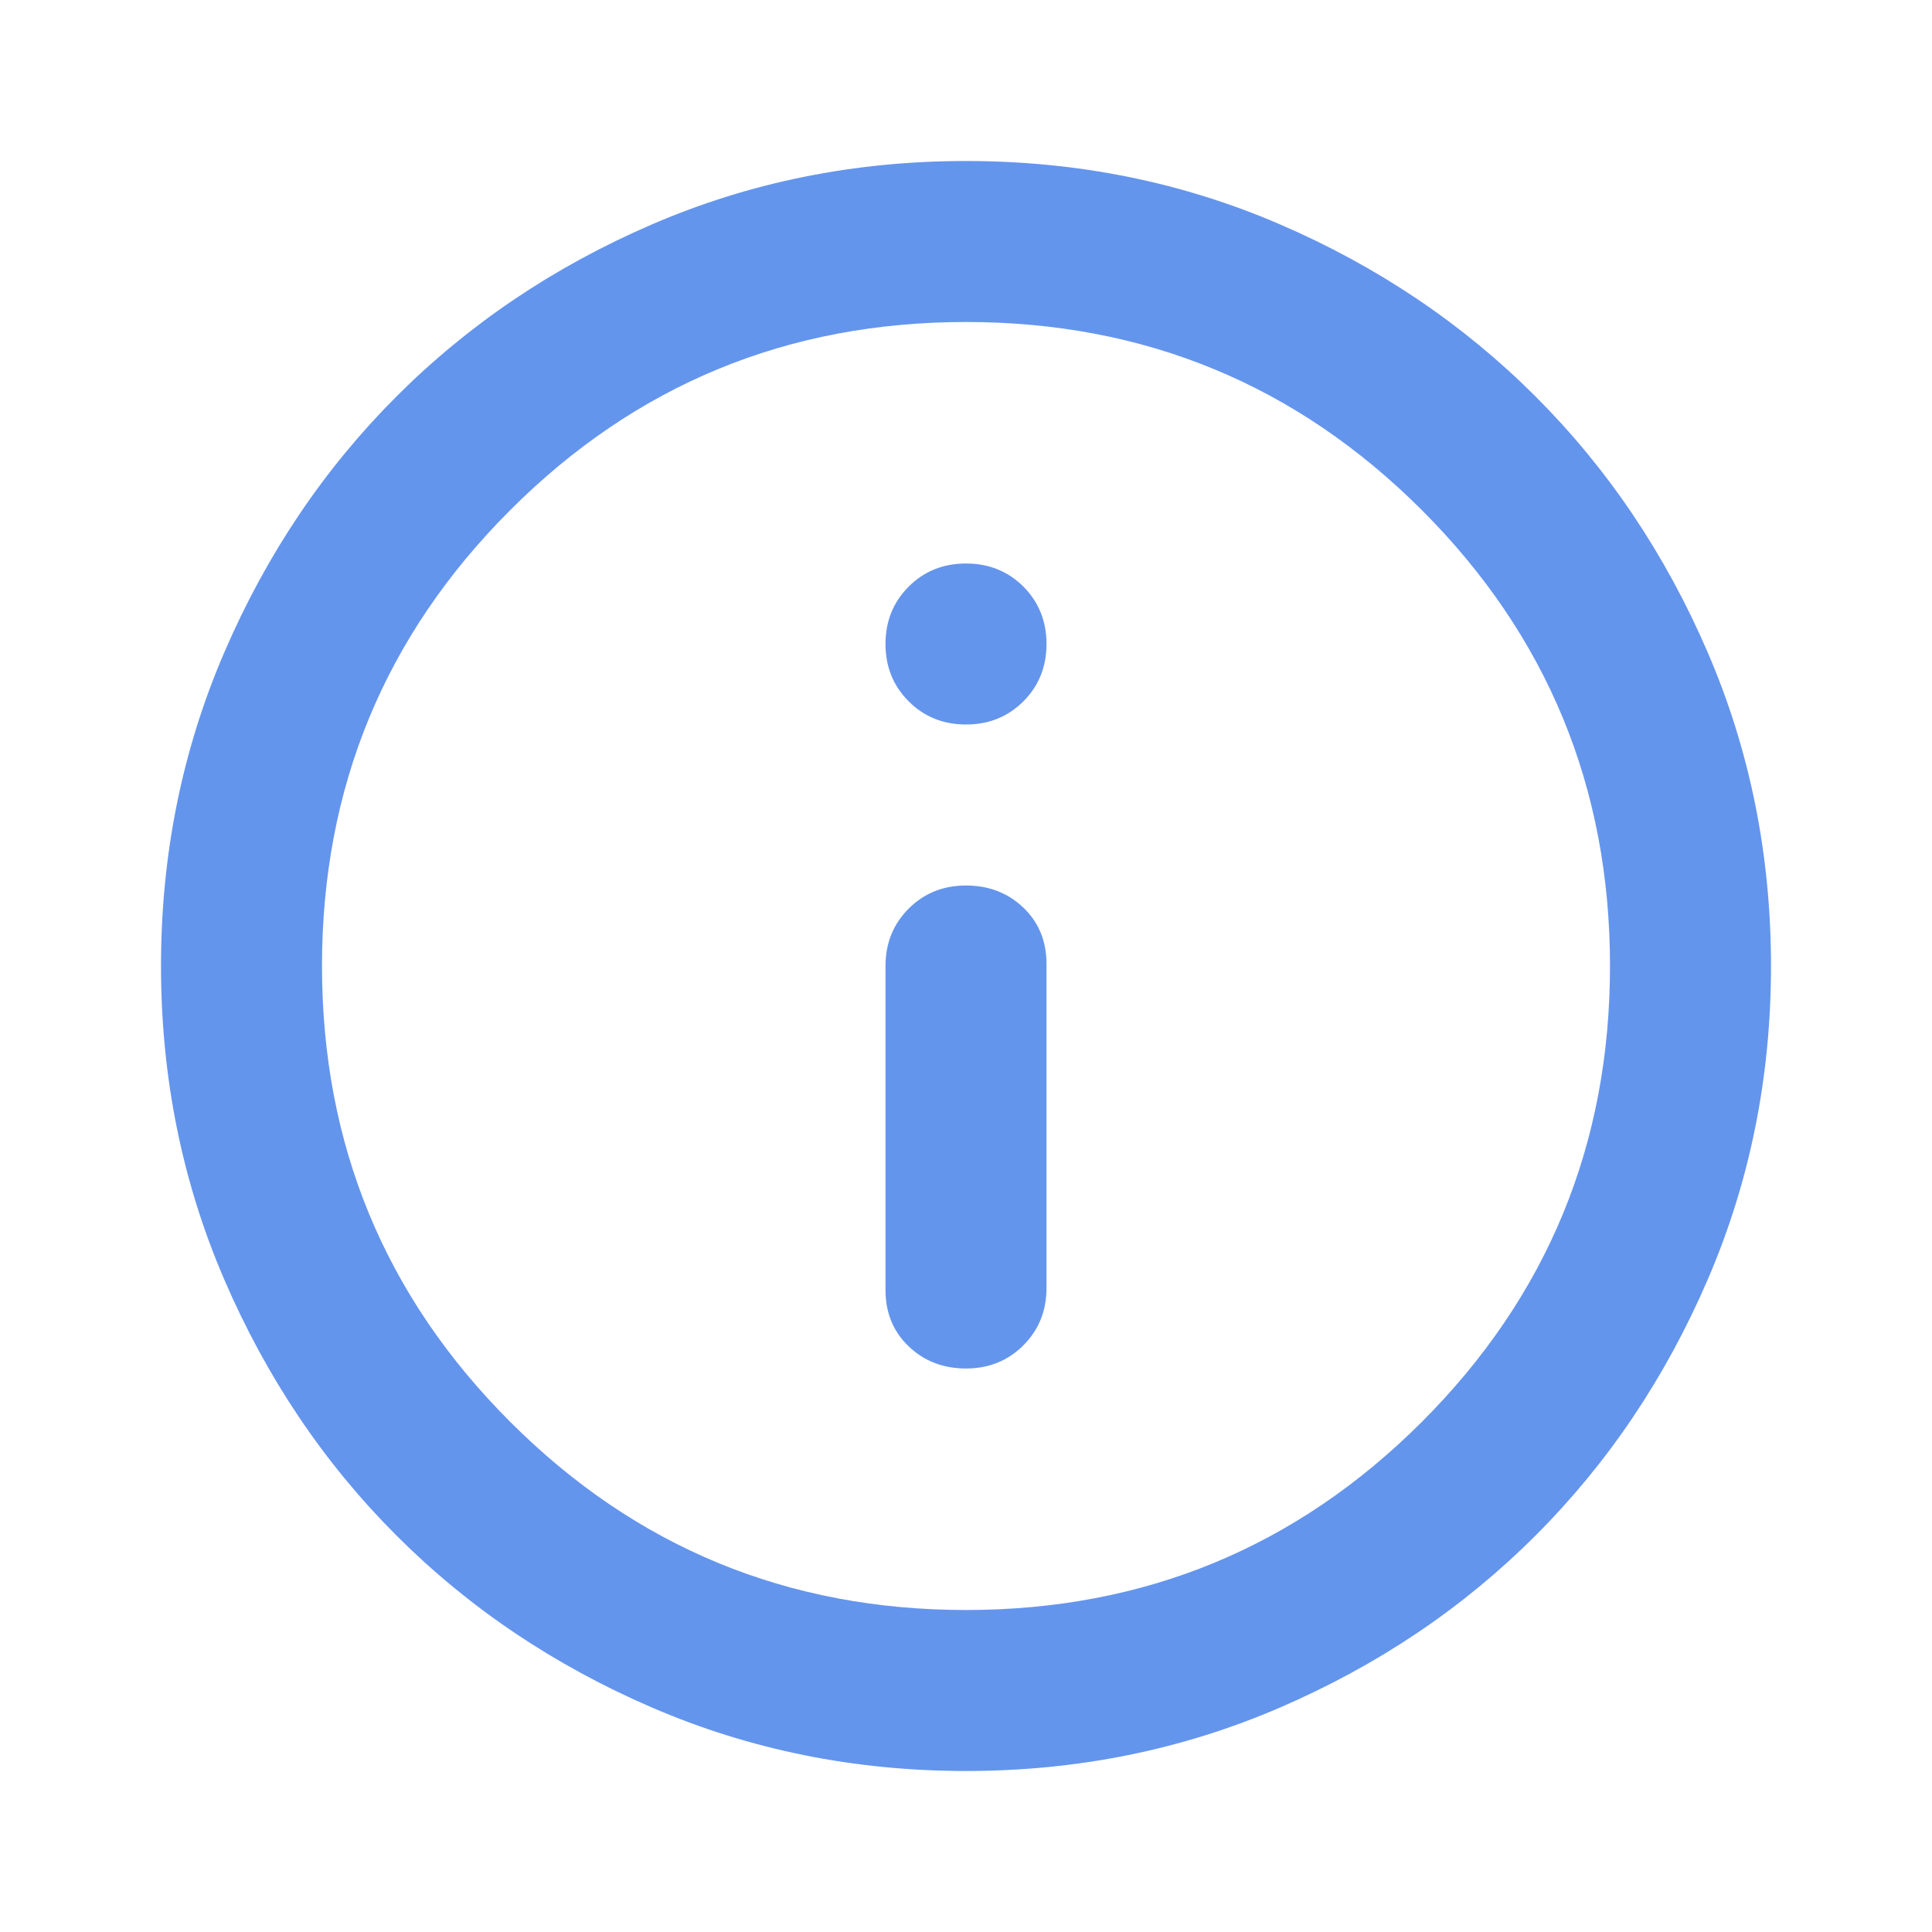
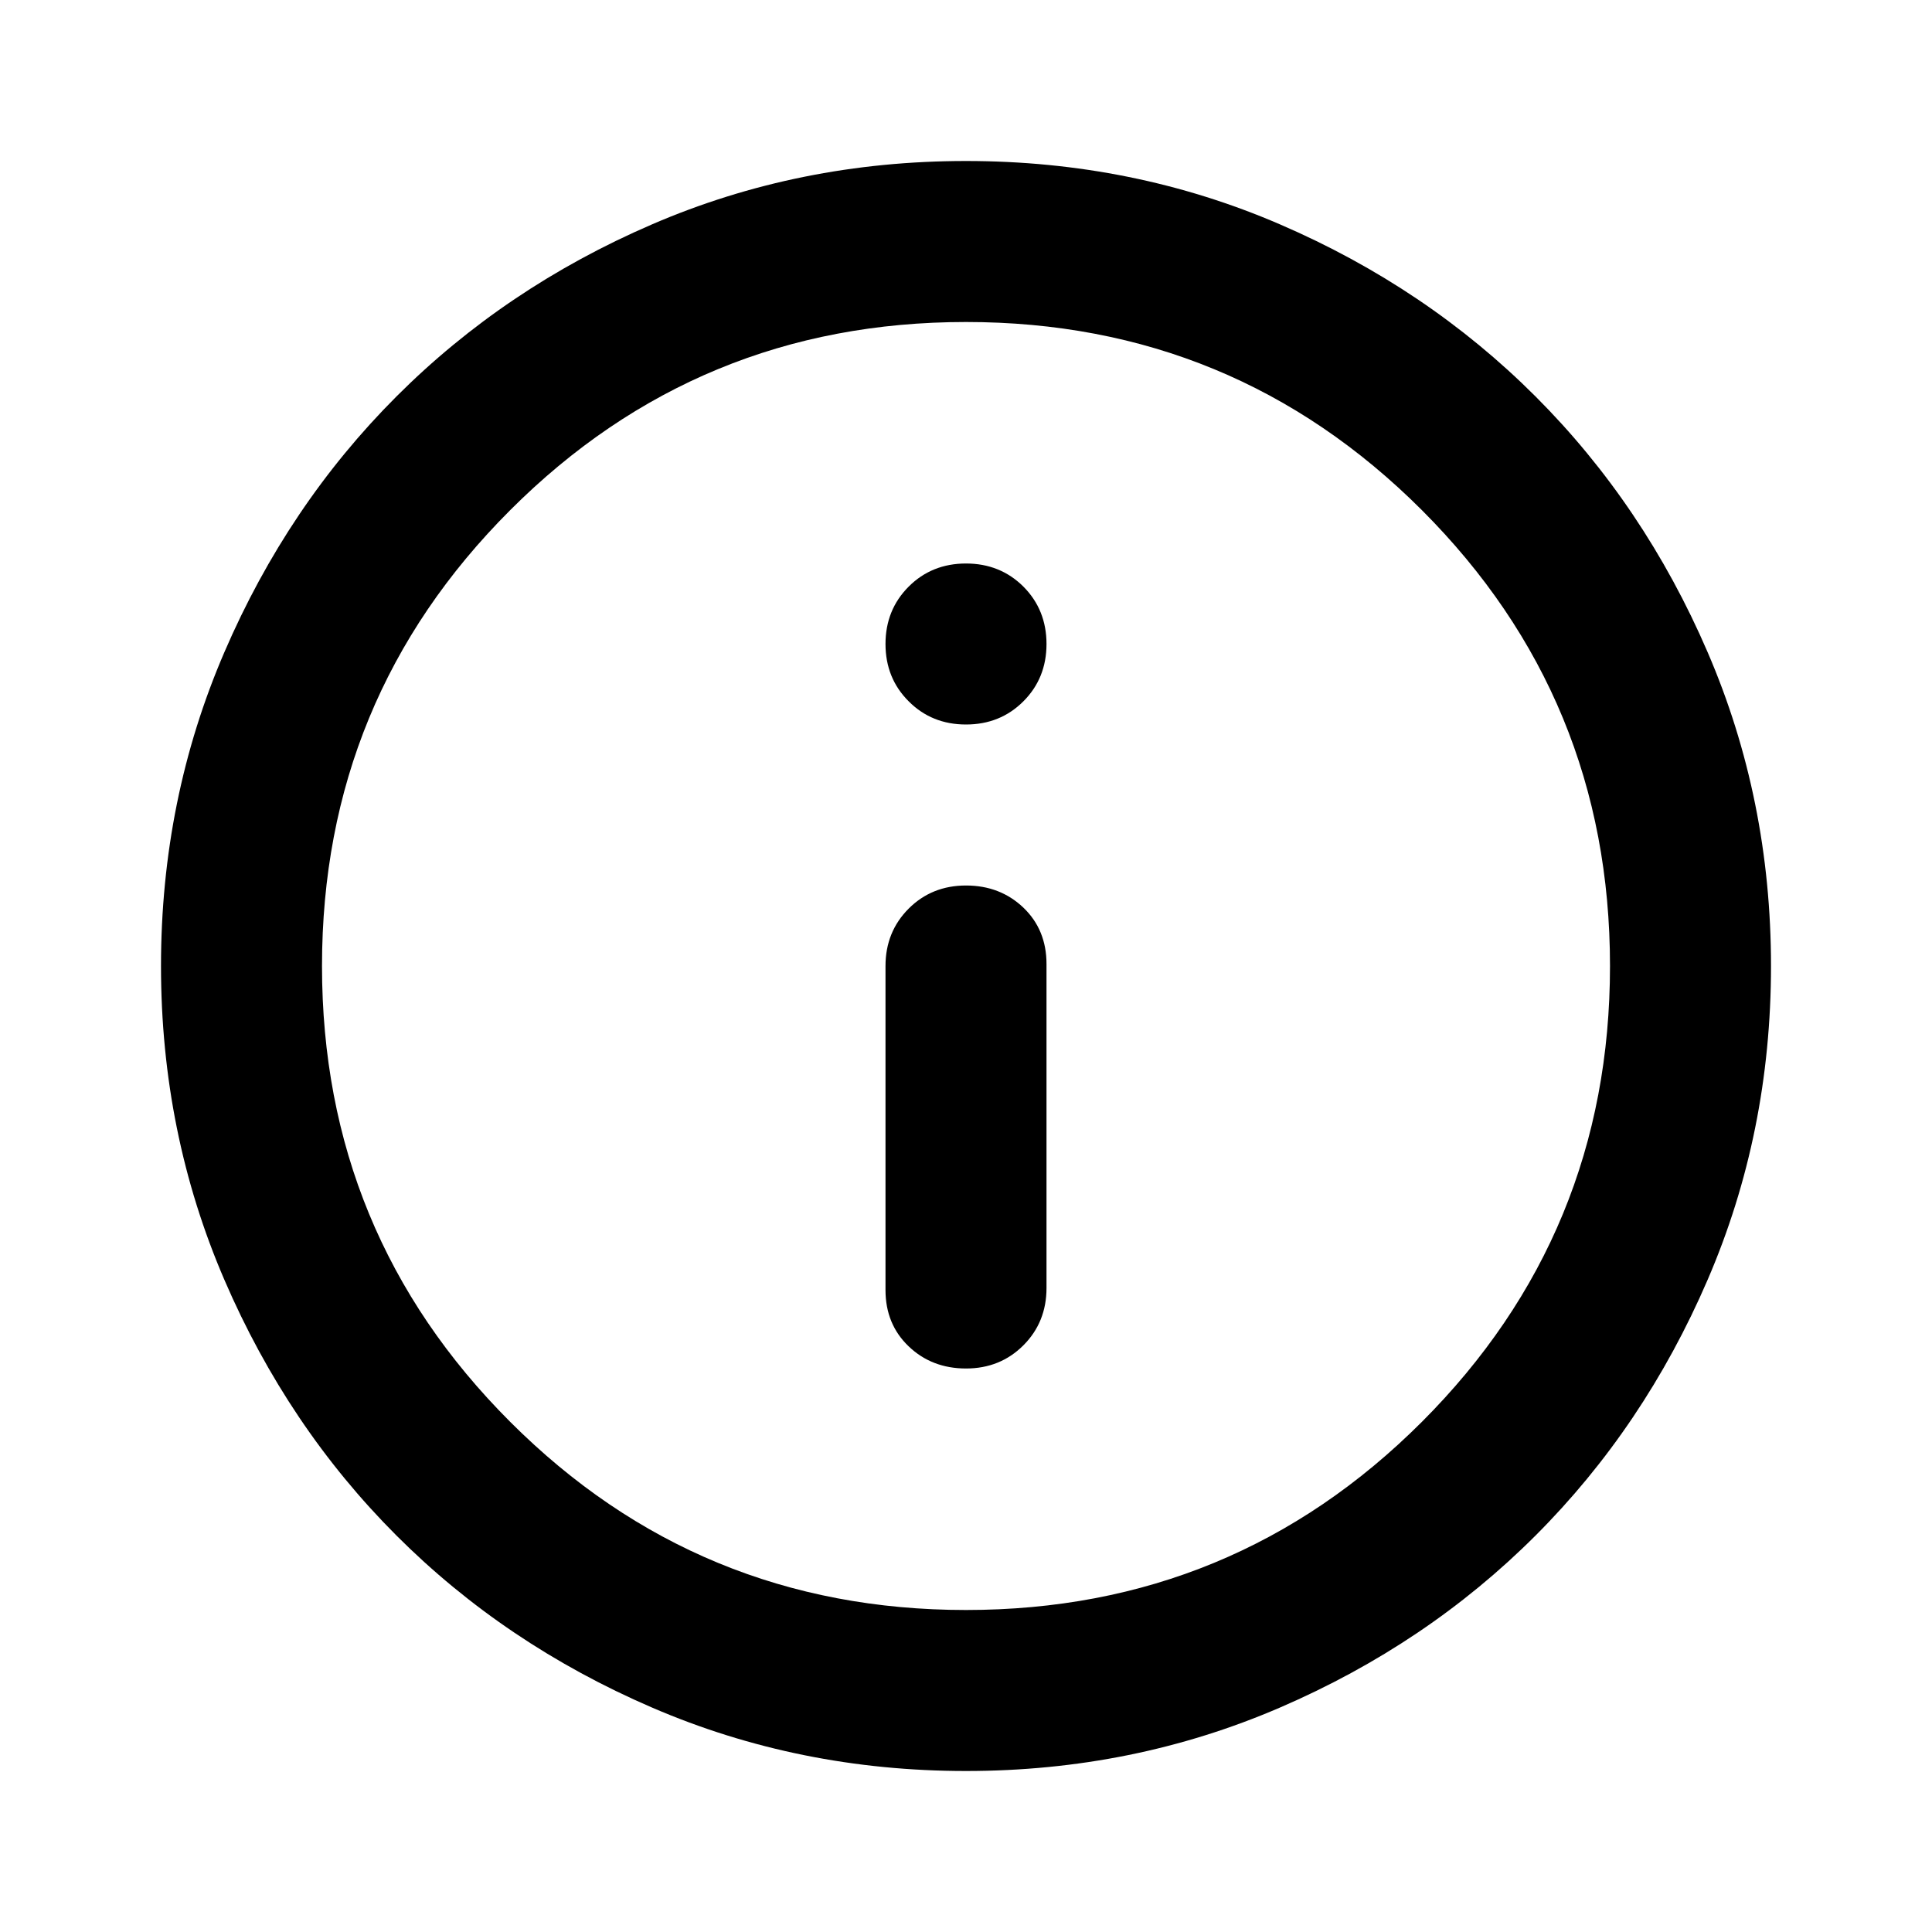
- <svg xmlns="http://www.w3.org/2000/svg" width="24" height="24" viewBox="0 0 24 24" fill="none">
+ <svg xmlns="http://www.w3.org/2000/svg" viewBox="0 0 24 24" fill="none">
  <mask id="mask0_453_243" style="mask-type:alpha" maskUnits="userSpaceOnUse" x="0" y="0" width="24" height="24">
    <rect width="24" height="24" fill="#D9D9D9" />
  </mask>
  <g mask="url(#mask0_453_243)">
-     <path d="M12 17C12.283 17 12.521 16.904 12.713 16.712C12.904 16.521 13 16.283 13 16V11.975C13 11.692 12.904 11.458 12.713 11.275C12.521 11.092 12.283 11 12 11C11.717 11 11.479 11.096 11.288 11.287C11.096 11.479 11 11.717 11 12V16.025C11 16.308 11.096 16.542 11.288 16.725C11.479 16.908 11.717 17 12 17ZM12 9C12.283 9 12.521 8.904 12.713 8.712C12.904 8.521 13 8.283 13 8C13 7.717 12.904 7.479 12.713 7.287C12.521 7.096 12.283 7 12 7C11.717 7 11.479 7.096 11.288 7.287C11.096 7.479 11 7.717 11 8C11 8.283 11.096 8.521 11.288 8.712C11.479 8.904 11.717 9 12 9ZM12 22C10.617 22 9.317 21.737 8.1 21.212C6.883 20.687 5.825 19.975 4.925 19.075C4.025 18.175 3.313 17.117 2.788 15.9C2.263 14.683 2 13.383 2 12C2 10.617 2.263 9.317 2.788 8.1C3.313 6.883 4.025 5.825 4.925 4.925C5.825 4.025 6.883 3.312 8.1 2.787C9.317 2.262 10.617 2 12 2C13.383 2 14.683 2.262 15.9 2.787C17.117 3.312 18.175 4.025 19.075 4.925C19.975 5.825 20.687 6.883 21.212 8.1C21.737 9.317 22 10.617 22 12C22 13.383 21.737 14.683 21.212 15.9C20.687 17.117 19.975 18.175 19.075 19.075C18.175 19.975 17.117 20.687 15.9 21.212C14.683 21.737 13.383 22 12 22ZM12 20C14.217 20 16.104 19.221 17.663 17.663C19.221 16.104 20 14.217 20 12C20 9.783 19.221 7.896 17.663 6.337C16.104 4.779 14.217 4 12 4C9.783 4 7.896 4.779 6.338 6.337C4.779 7.896 4 9.783 4 12C4 14.217 4.779 16.104 6.338 17.663C7.896 19.221 9.783 20 12 20Z" fill="#6495ED" />
+     <path d="M12 17C12.283 17 12.521 16.904 12.713 16.712C12.904 16.521 13 16.283 13 16V11.975C13 11.692 12.904 11.458 12.713 11.275C12.521 11.092 12.283 11 12 11C11.717 11 11.479 11.096 11.288 11.287C11.096 11.479 11 11.717 11 12V16.025C11 16.308 11.096 16.542 11.288 16.725C11.479 16.908 11.717 17 12 17ZM12 9C12.283 9 12.521 8.904 12.713 8.712C12.904 8.521 13 8.283 13 8C13 7.717 12.904 7.479 12.713 7.287C12.521 7.096 12.283 7 12 7C11.717 7 11.479 7.096 11.288 7.287C11.096 7.479 11 7.717 11 8C11 8.283 11.096 8.521 11.288 8.712C11.479 8.904 11.717 9 12 9ZM12 22C10.617 22 9.317 21.737 8.1 21.212C6.883 20.687 5.825 19.975 4.925 19.075C4.025 18.175 3.313 17.117 2.788 15.9C2.263 14.683 2 13.383 2 12C2 10.617 2.263 9.317 2.788 8.1C3.313 6.883 4.025 5.825 4.925 4.925C5.825 4.025 6.883 3.312 8.1 2.787C9.317 2.262 10.617 2 12 2C13.383 2 14.683 2.262 15.9 2.787C17.117 3.312 18.175 4.025 19.075 4.925C19.975 5.825 20.687 6.883 21.212 8.1C21.737 9.317 22 10.617 22 12C22 13.383 21.737 14.683 21.212 15.9C20.687 17.117 19.975 18.175 19.075 19.075C18.175 19.975 17.117 20.687 15.9 21.212C14.683 21.737 13.383 22 12 22ZM12 20C14.217 20 16.104 19.221 17.663 17.663C19.221 16.104 20 14.217 20 12C20 9.783 19.221 7.896 17.663 6.337C16.104 4.779 14.217 4 12 4C9.783 4 7.896 4.779 6.338 6.337C4.779 7.896 4 9.783 4 12C4 14.217 4.779 16.104 6.338 17.663C7.896 19.221 9.783 20 12 20Z" fill="currentColor" />
  </g>
</svg>
